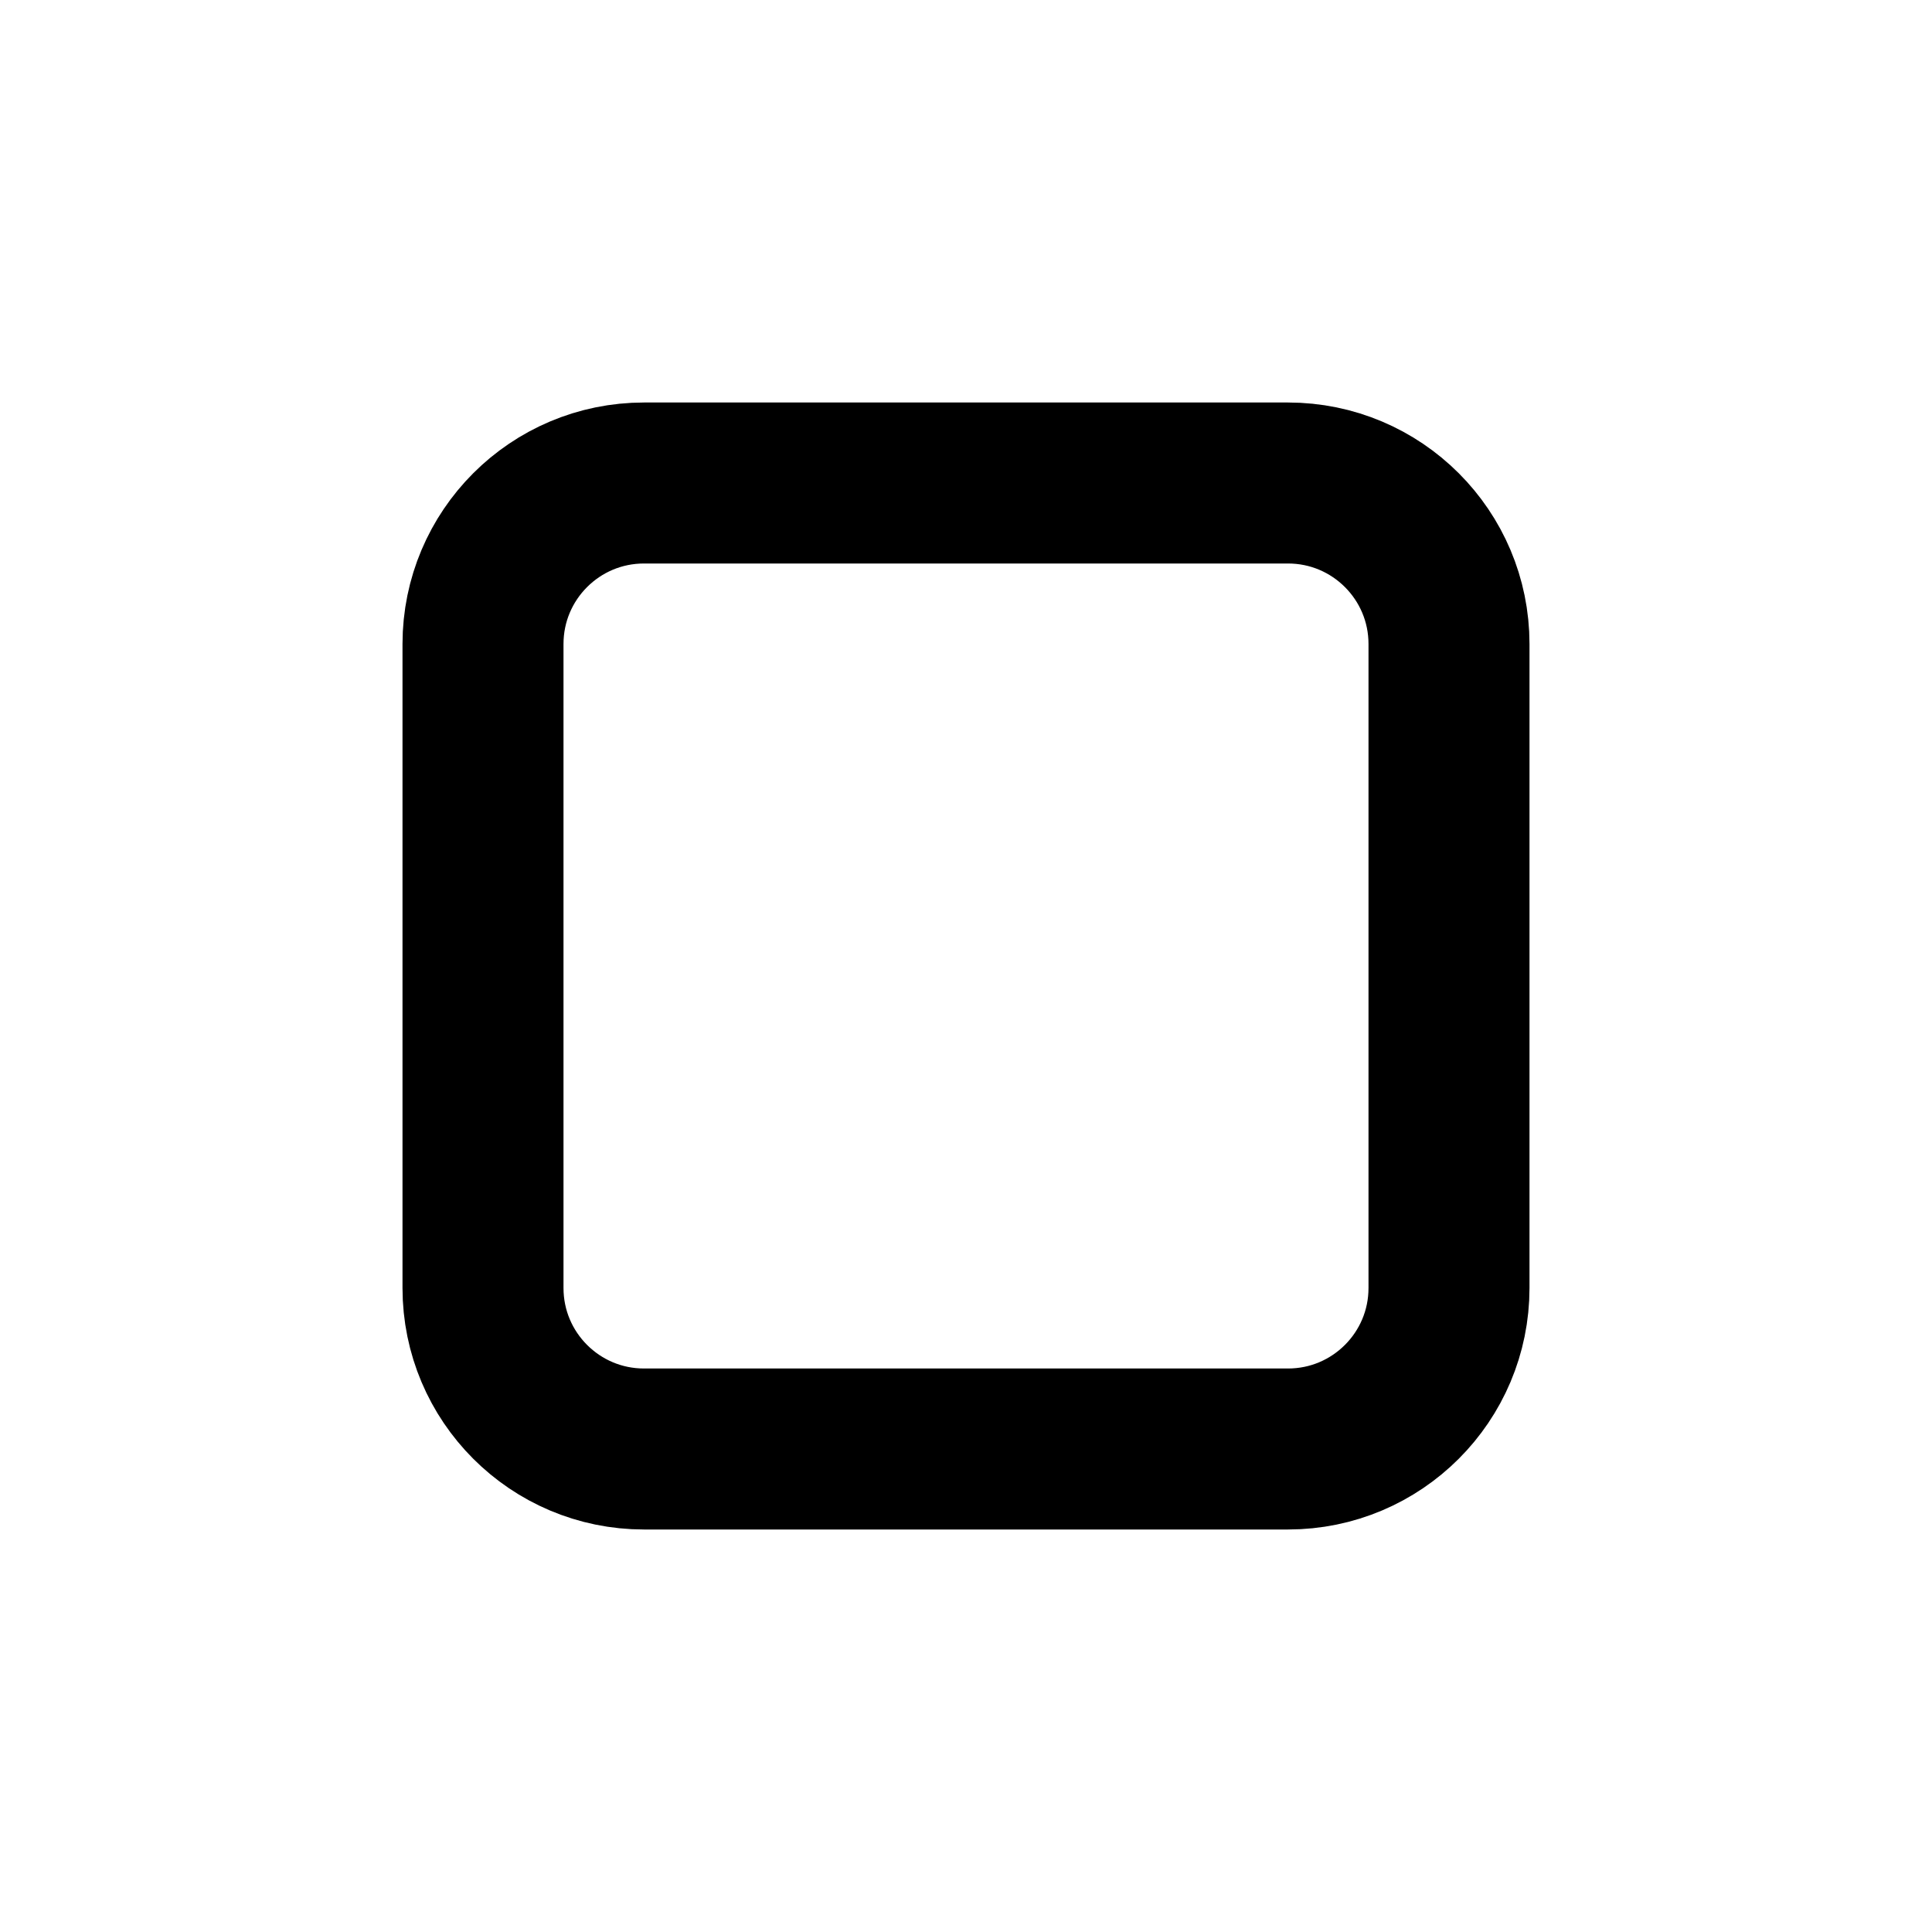
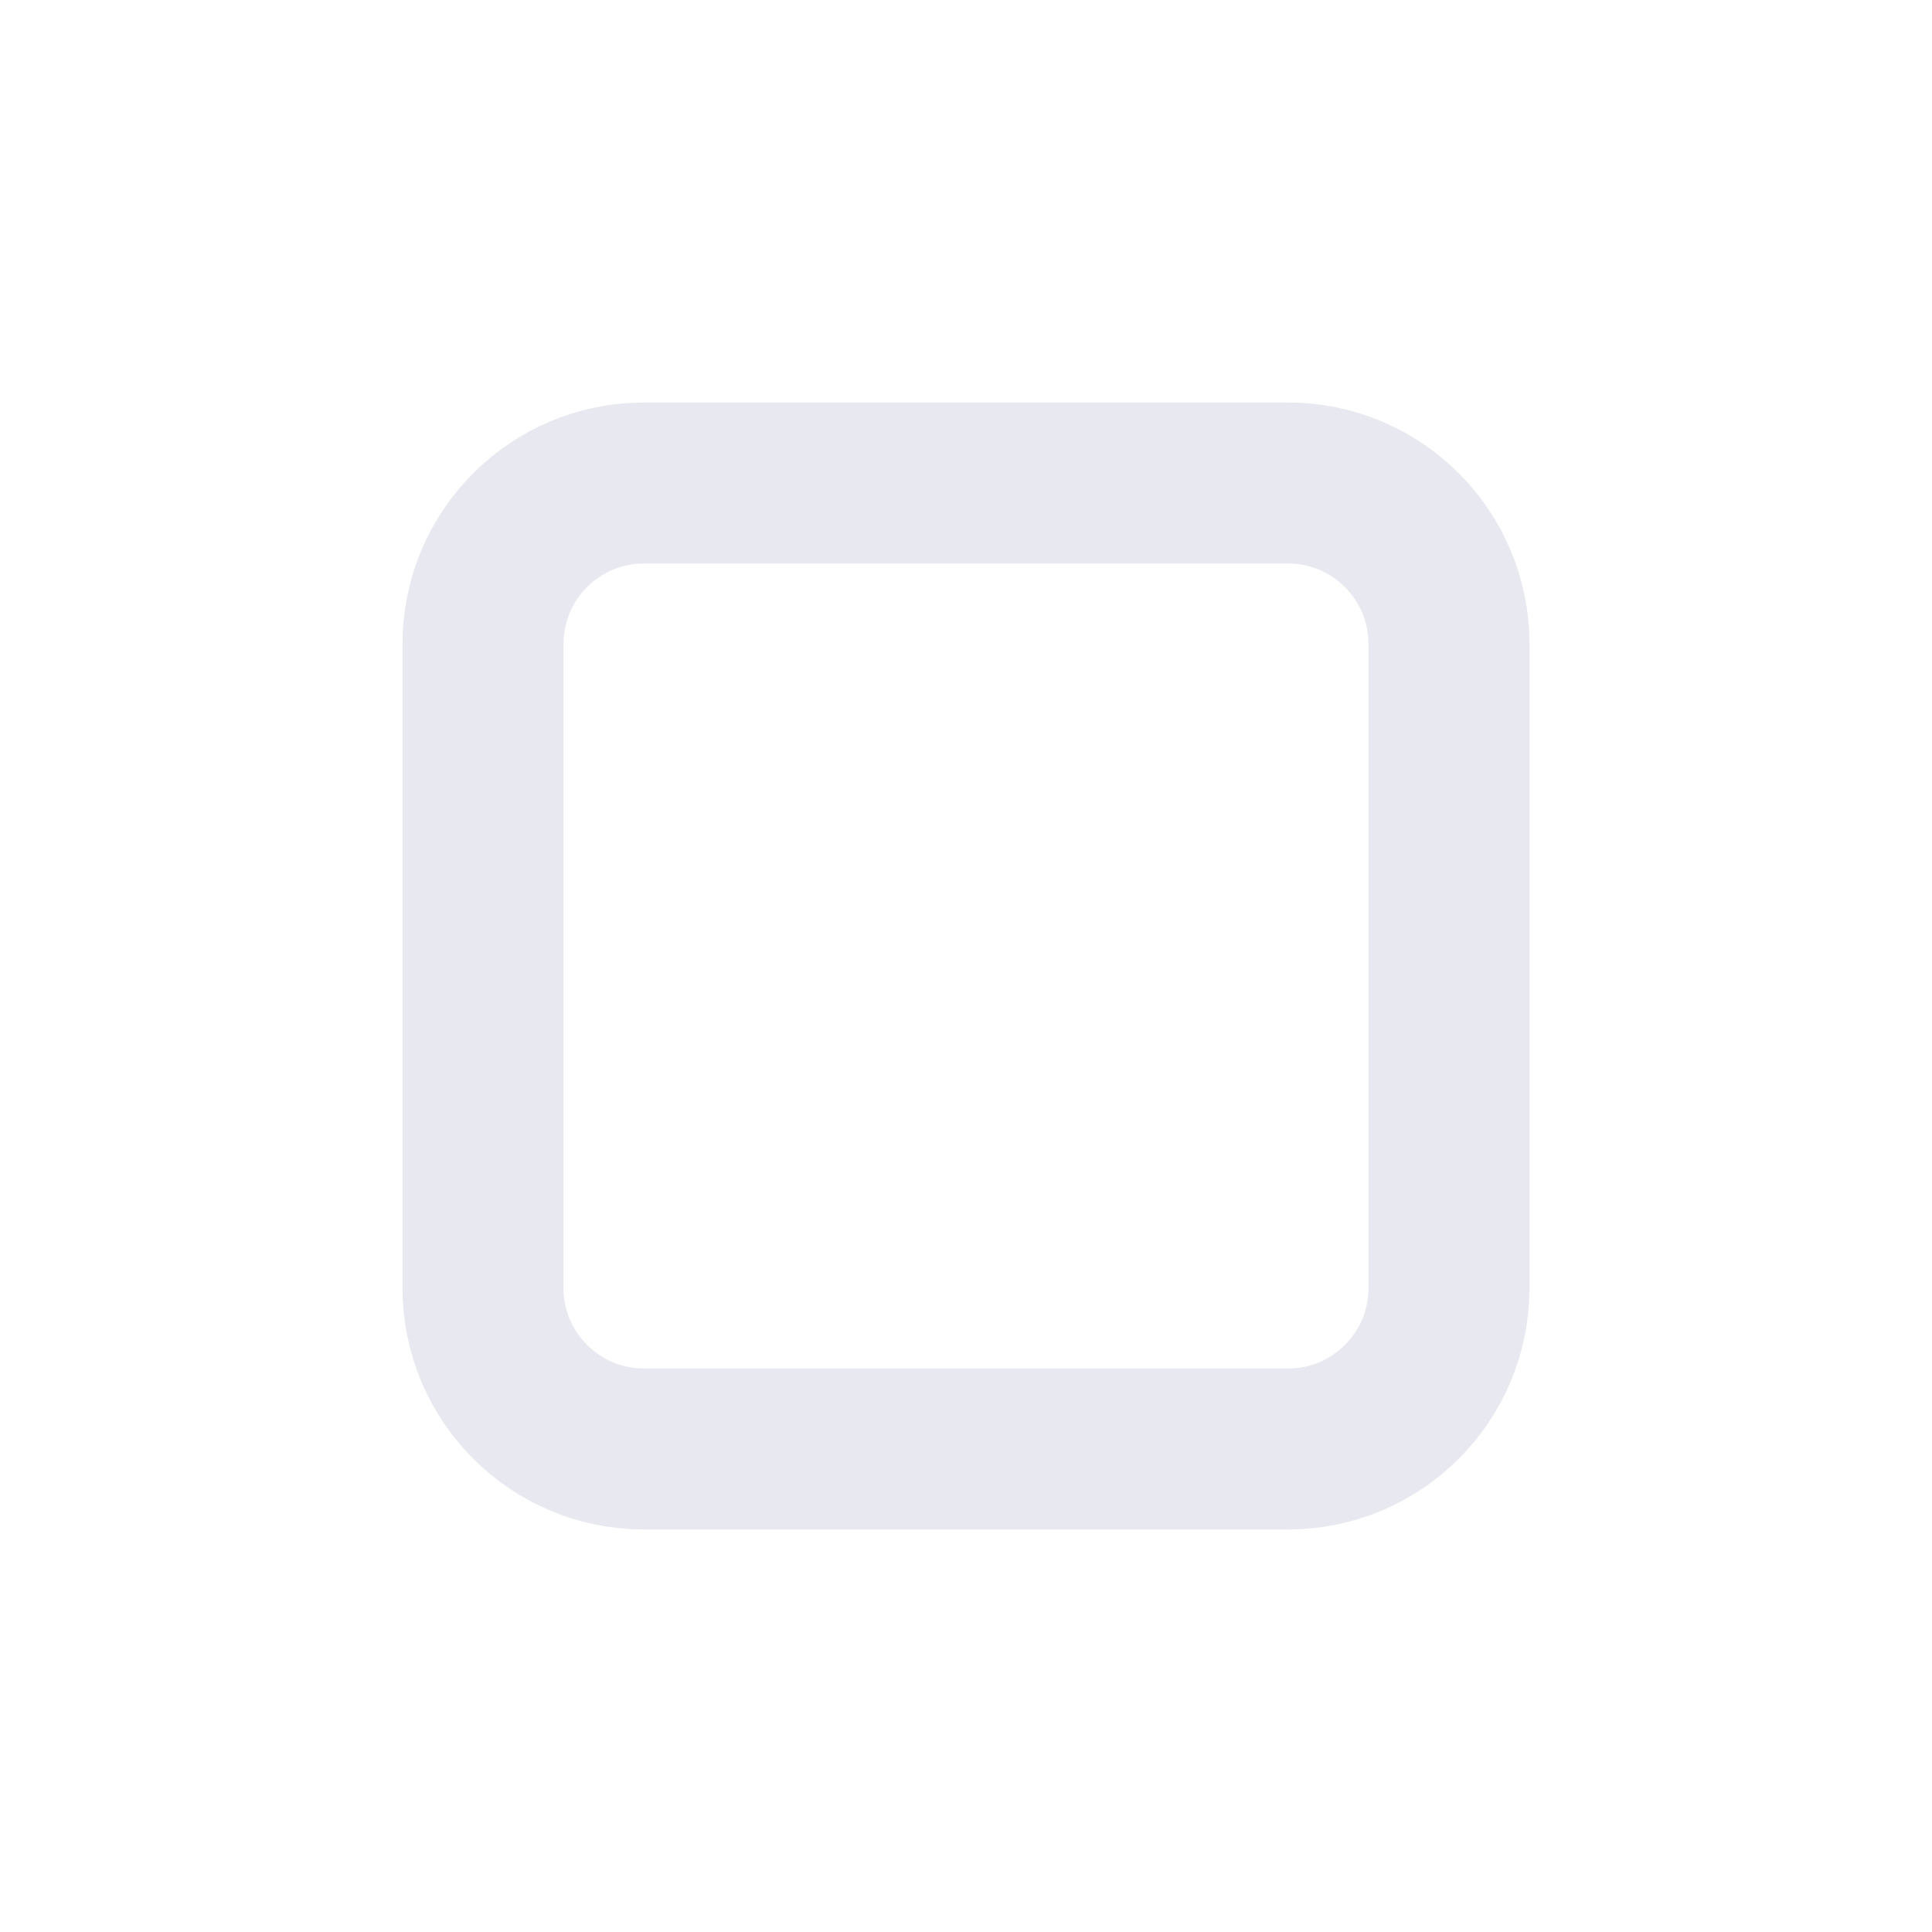
- <svg xmlns="http://www.w3.org/2000/svg" width="24" height="24" viewBox="0 0 24 24" fill="none" stroke="currentColor" stroke-width="2" stroke-linecap="round" stroke-linejoin="round">
+ <svg xmlns="http://www.w3.org/2000/svg" width="24" height="24" viewBox="0 0 24 24" fill="none" stroke="#E8E8F0" stroke-width="2" stroke-linecap="round" stroke-linejoin="round">
  <rect x="6" y="6" width="12" height="12" rx="2" />
</svg>
